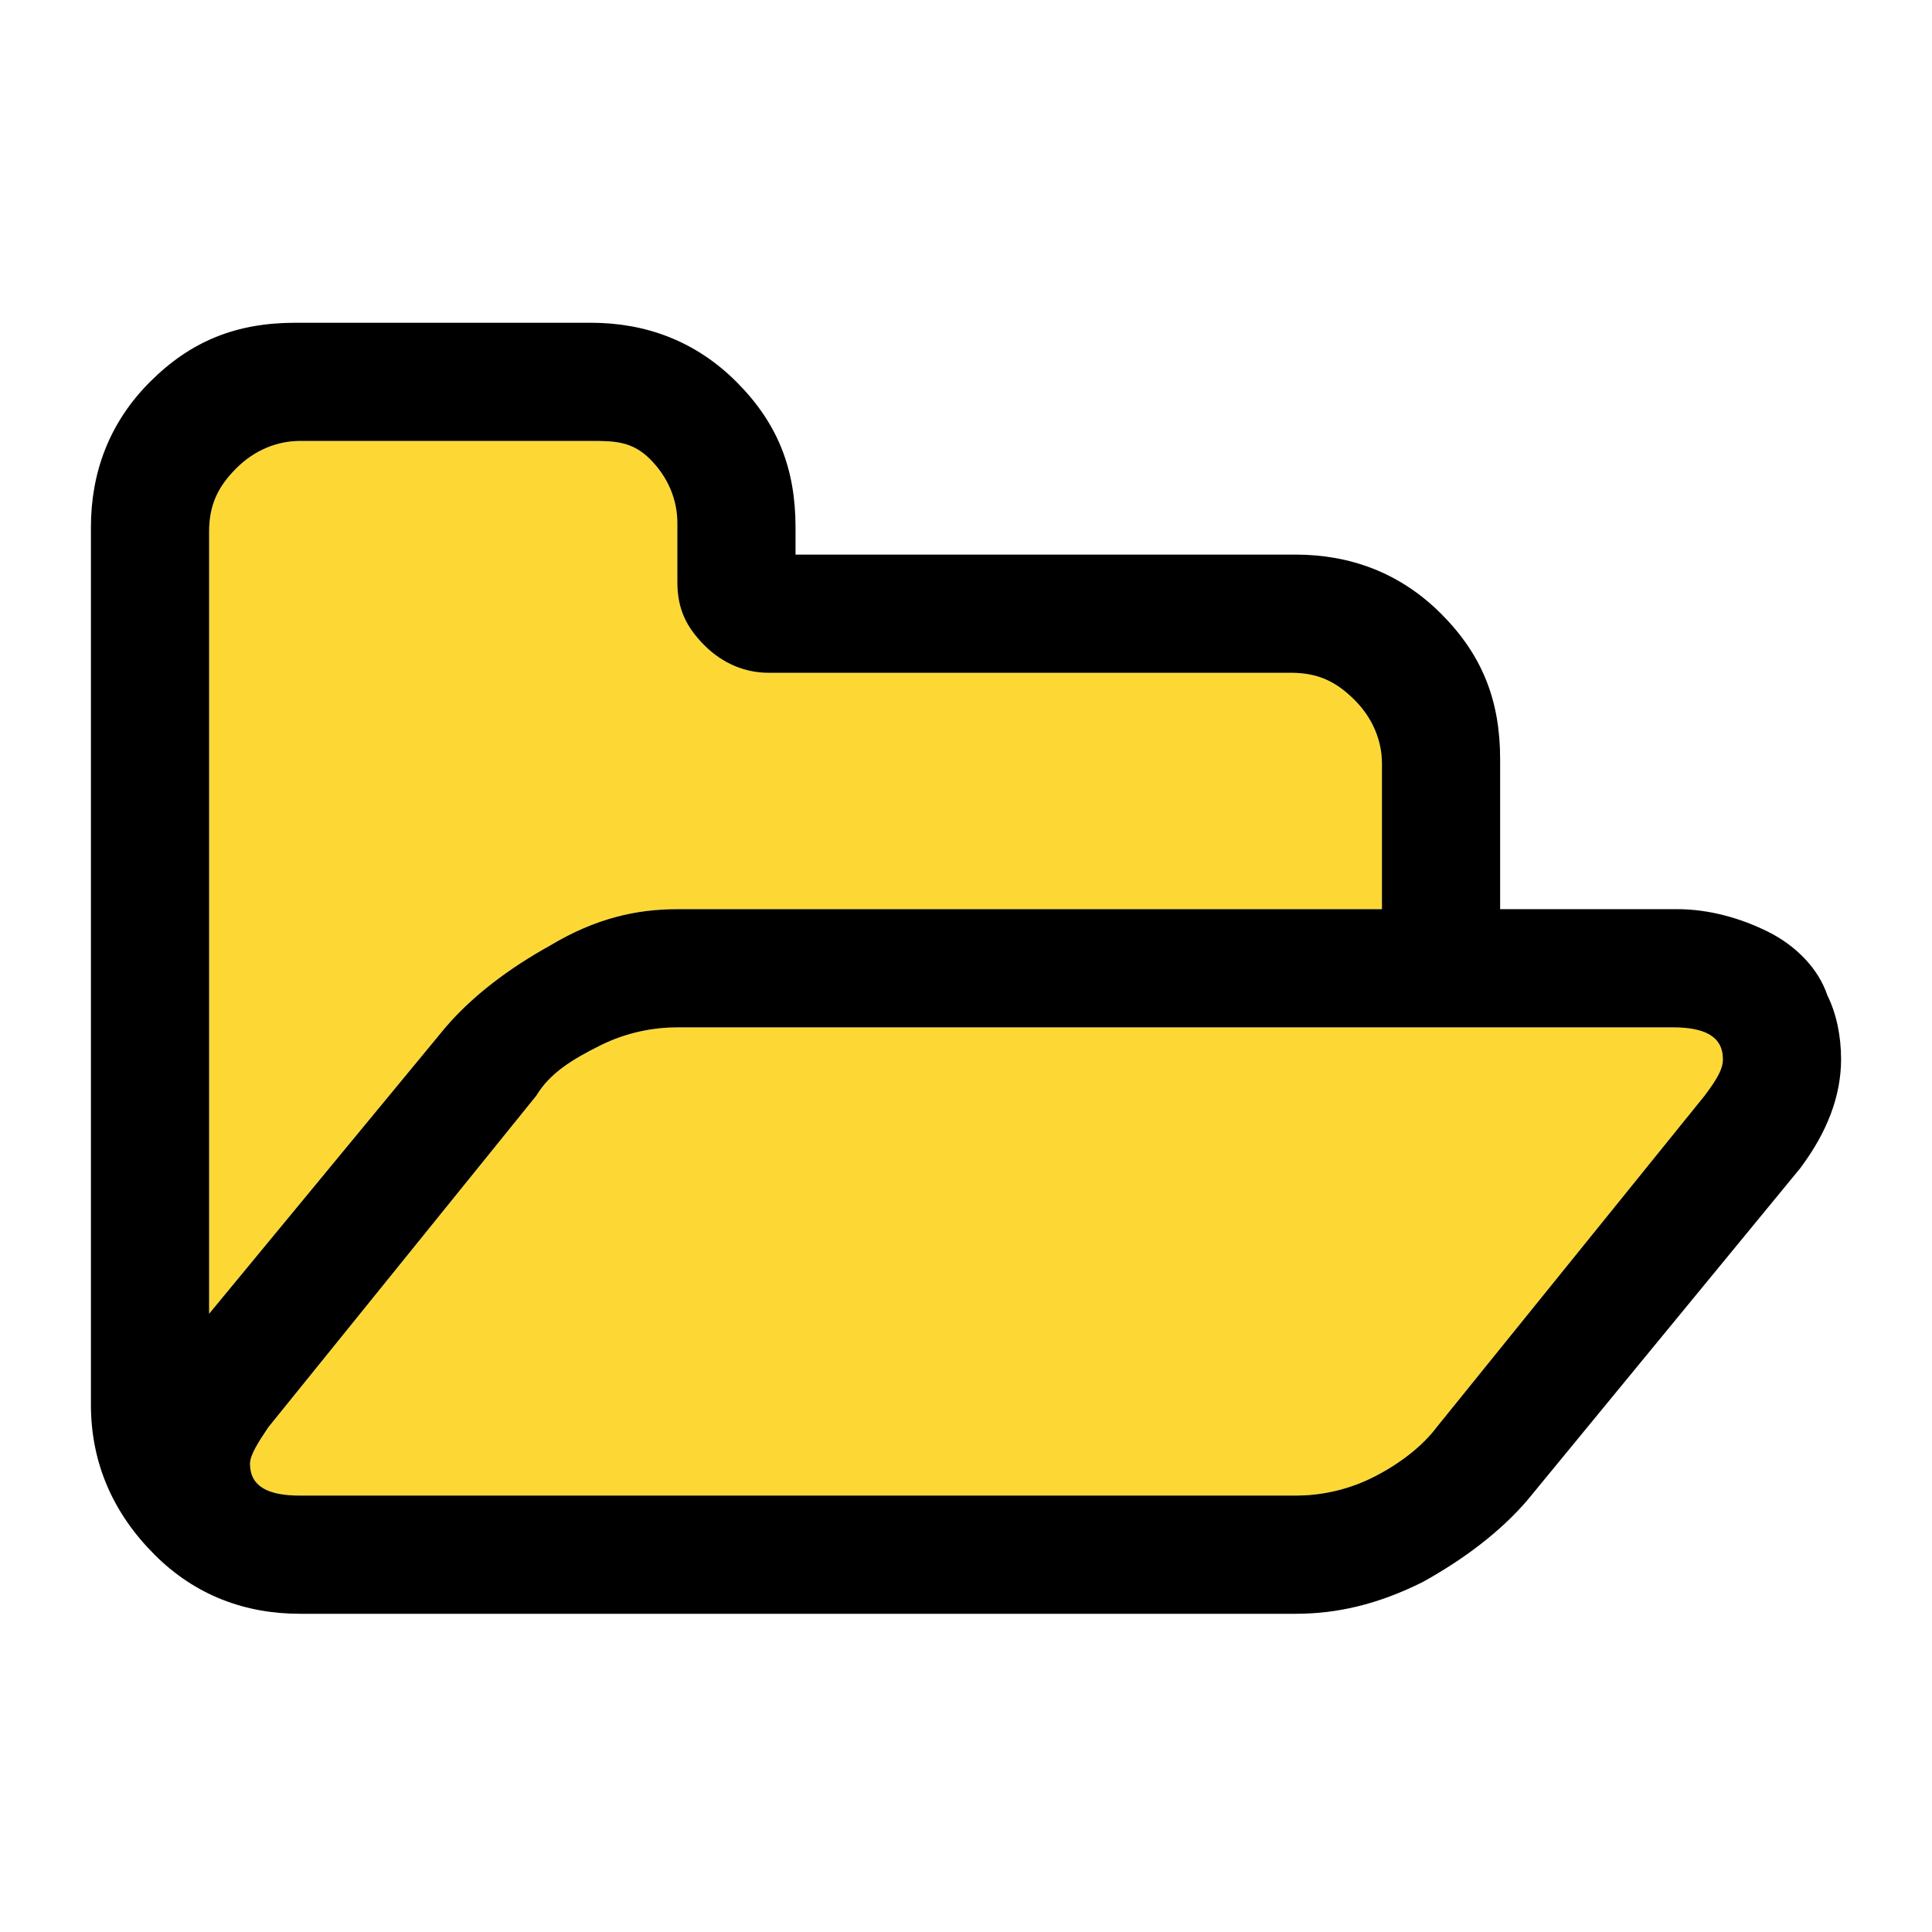
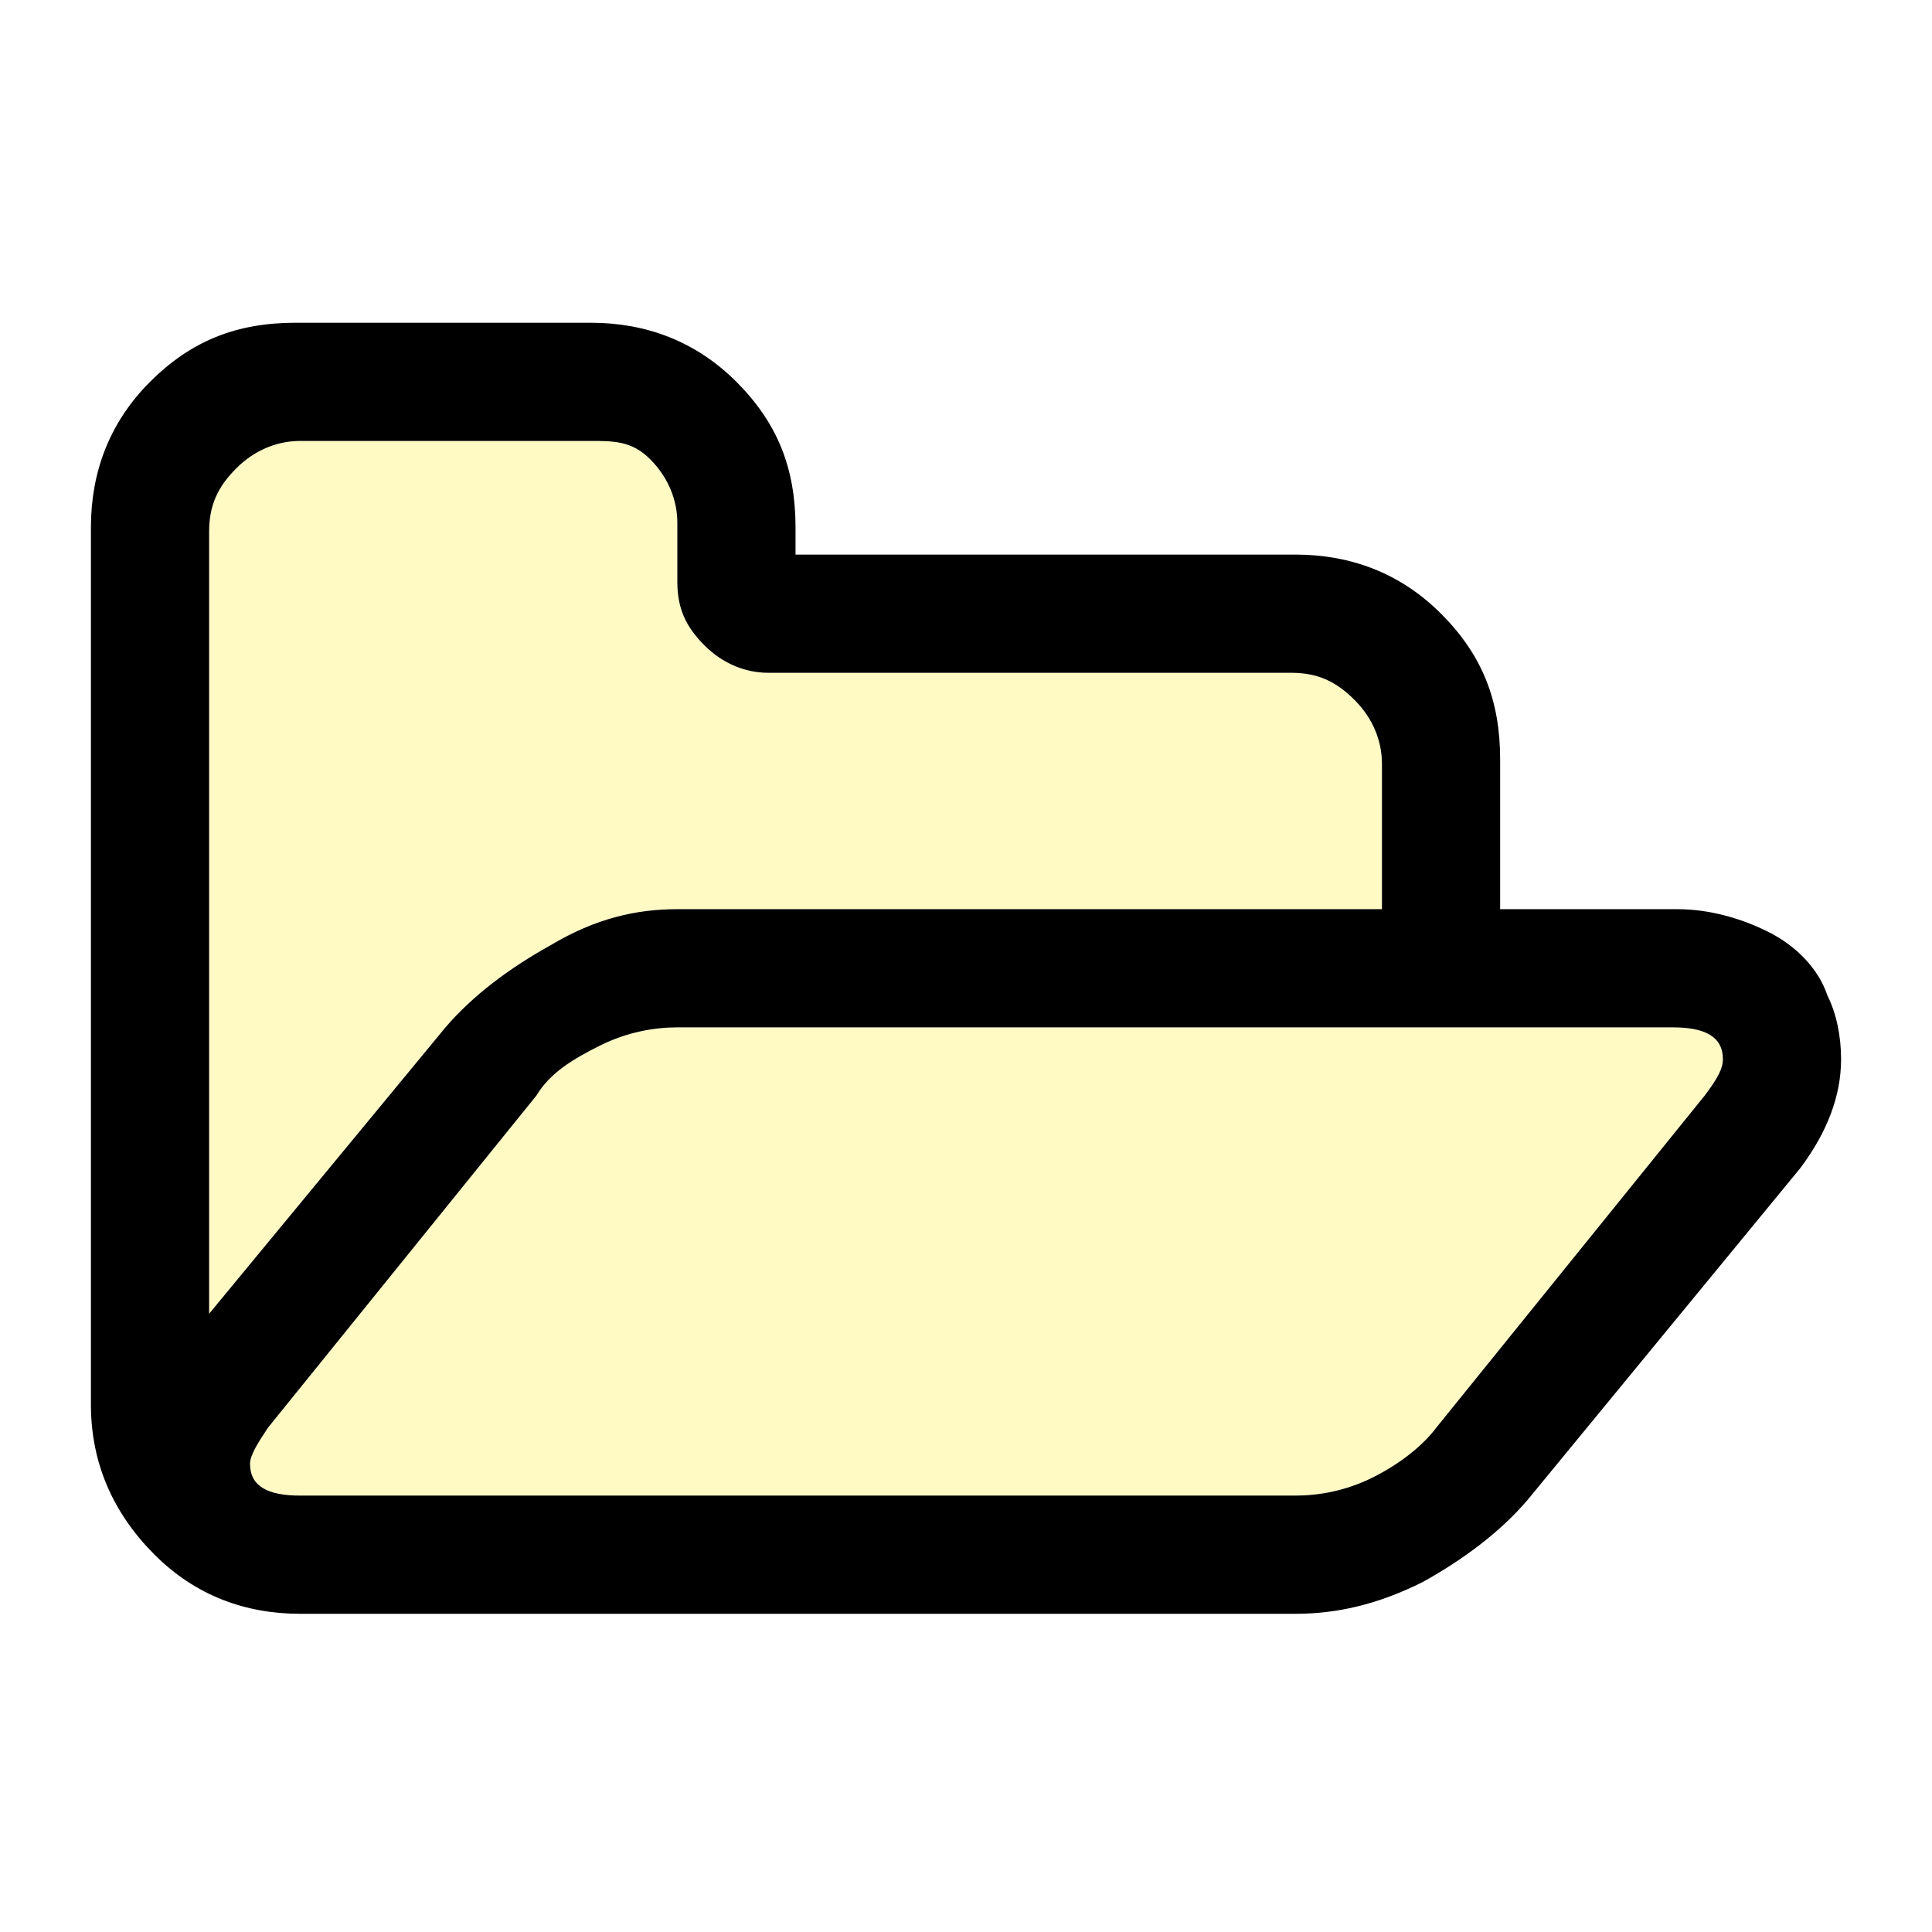
<svg xmlns="http://www.w3.org/2000/svg" version="1.1" id="Ebene_1" x="0px" y="0px" viewBox="0 0 42.5 42.5" style="enable-background:new 0 0 42.5 42.5;" xml:space="preserve">
  <style type="text/css">
- 	.st0{fill:#FDD835;}
+ 	.st0{fill:#fff9c4;}
</style>
  <path id="Icon_FileManager_2_" class="st0" d="M37.9,23.3c0-0.5-0.4-0.7-1.1-0.7H14.9c-0.5,0-1.1,0.1-1.7,0.4  c-0.6,0.3-1.1,0.6-1.4,1.1l-5.9,7.3c-0.2,0.3-0.4,0.6-0.4,0.8c0,0.5,0.4,0.7,1.1,0.7h21.9c0.5,0,1.1-0.1,1.7-0.4  c0.6-0.3,1.1-0.7,1.4-1.1l5.9-7.3C37.8,23.7,37.9,23.5,37.9,23.3z M14.9,20h15.5v-3.2c0-0.5-0.2-1-0.6-1.4s-0.8-0.6-1.4-0.6H16.9  c-0.5,0-1-0.2-1.4-0.6s-0.6-0.8-0.6-1.4v-1.3c0-0.5-0.2-1-0.6-1.4S13.5,9.7,13,9.7H6.6c-0.5,0-1,0.2-1.4,0.6s-0.6,0.8-0.6,1.4v17.2  l5.2-6.3c0.6-0.7,1.4-1.3,2.3-1.8C13.1,20.2,14,20,14.9,20z" />
  <path id="Icon_FileManager_1_" d="M37.9,23.3c0-0.5-0.4-0.7-1.1-0.7H14.9c-0.5,0-1.1,0.1-1.7,0.4c-0.6,0.3-1.1,0.6-1.4,1.1l-5.9,7.3  c-0.2,0.3-0.4,0.6-0.4,0.8c0,0.5,0.4,0.7,1.1,0.7h21.9c0.5,0,1.1-0.1,1.7-0.4c0.6-0.3,1.1-0.7,1.4-1.1l5.9-7.3  C37.8,23.7,37.9,23.5,37.9,23.3z M14.9,20h15.5v-3.2c0-0.5-0.2-1-0.6-1.4s-0.8-0.6-1.4-0.6H16.9c-0.5,0-1-0.2-1.4-0.6  s-0.6-0.8-0.6-1.4v-1.3c0-0.5-0.2-1-0.6-1.4S13.5,9.7,13,9.7H6.6c-0.5,0-1,0.2-1.4,0.6s-0.6,0.8-0.6,1.4v17.2l5.2-6.3  c0.6-0.7,1.4-1.3,2.3-1.8C13.1,20.2,14,20,14.9,20z M40.5,23.3c0,0.8-0.3,1.6-0.9,2.4L33.6,33c-0.6,0.7-1.4,1.3-2.3,1.8  c-1,0.5-1.9,0.7-2.8,0.7H6.6c-1.2,0-2.3-0.4-3.2-1.3S2,32.2,2,30.9V11.6c0-1.2,0.4-2.3,1.3-3.2c0.9-0.9,1.9-1.3,3.2-1.3H13  c1.2,0,2.3,0.4,3.2,1.3c0.9,0.9,1.3,1.9,1.3,3.2v0.6h11c1.2,0,2.3,0.4,3.2,1.3c0.9,0.9,1.3,1.9,1.3,3.2V20h3.9c0.7,0,1.4,0.2,2,0.5  s1.1,0.8,1.3,1.4C40.4,22.3,40.5,22.8,40.5,23.3z" />
</svg>
